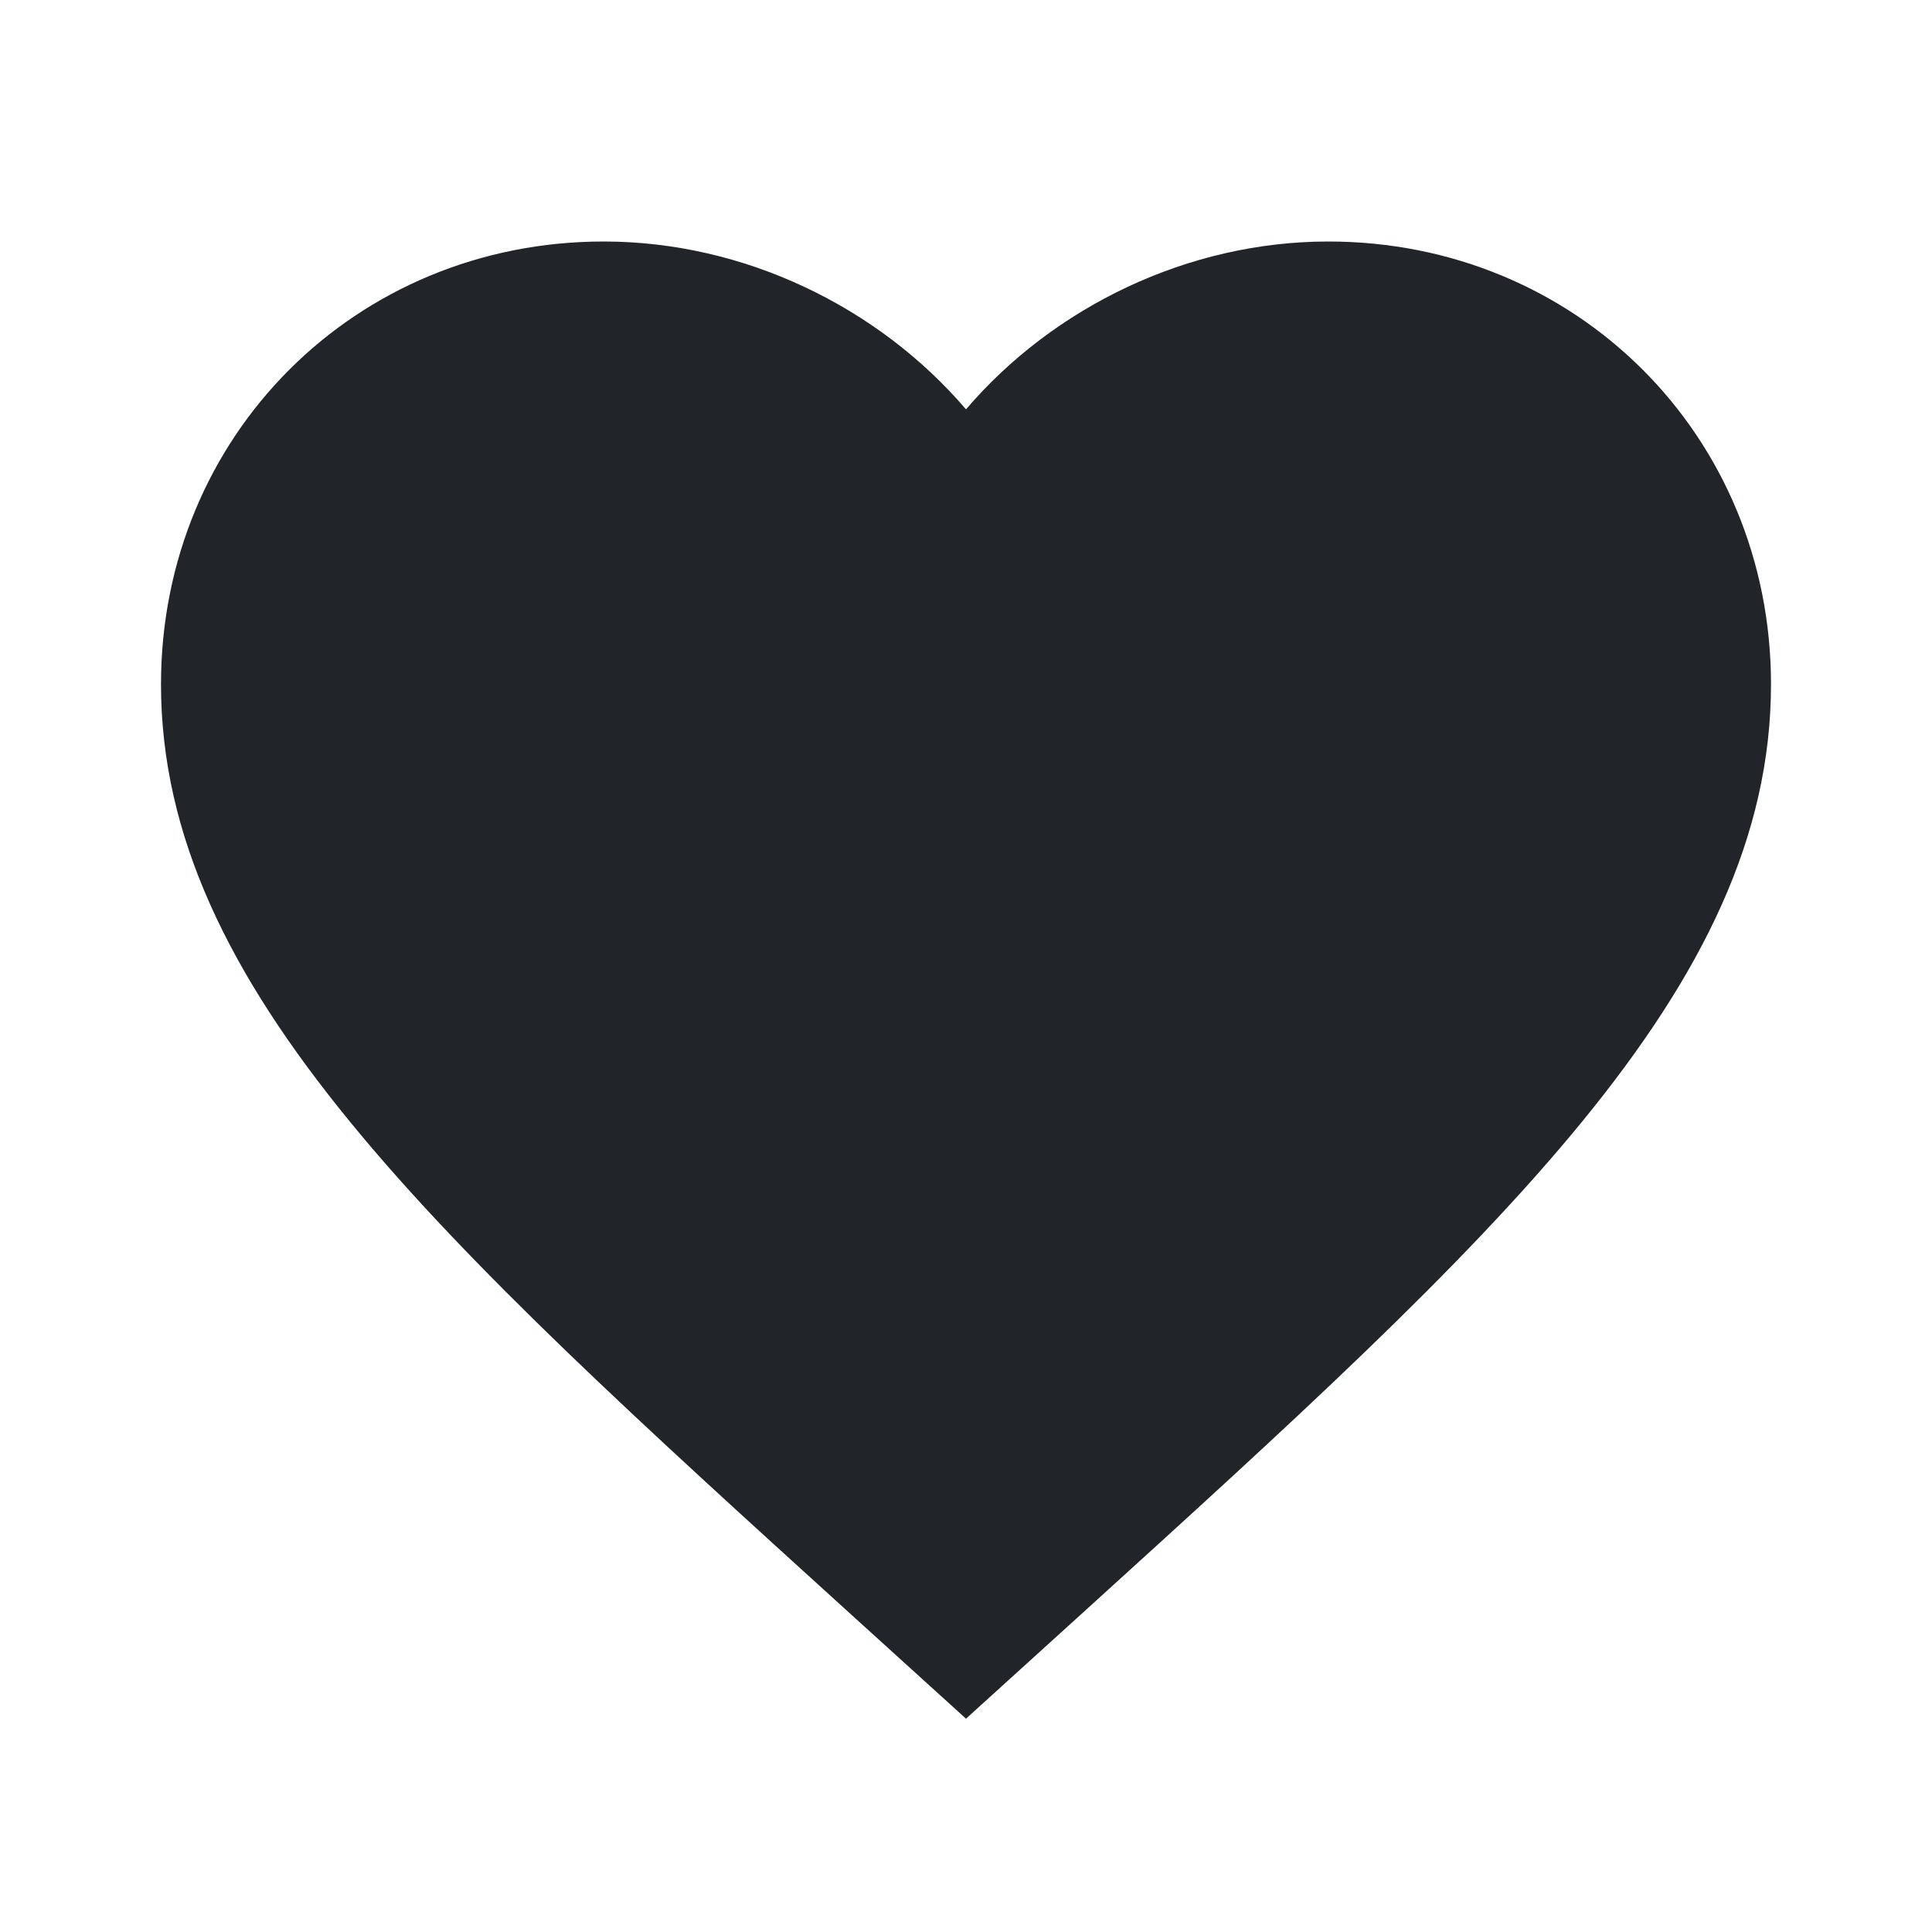
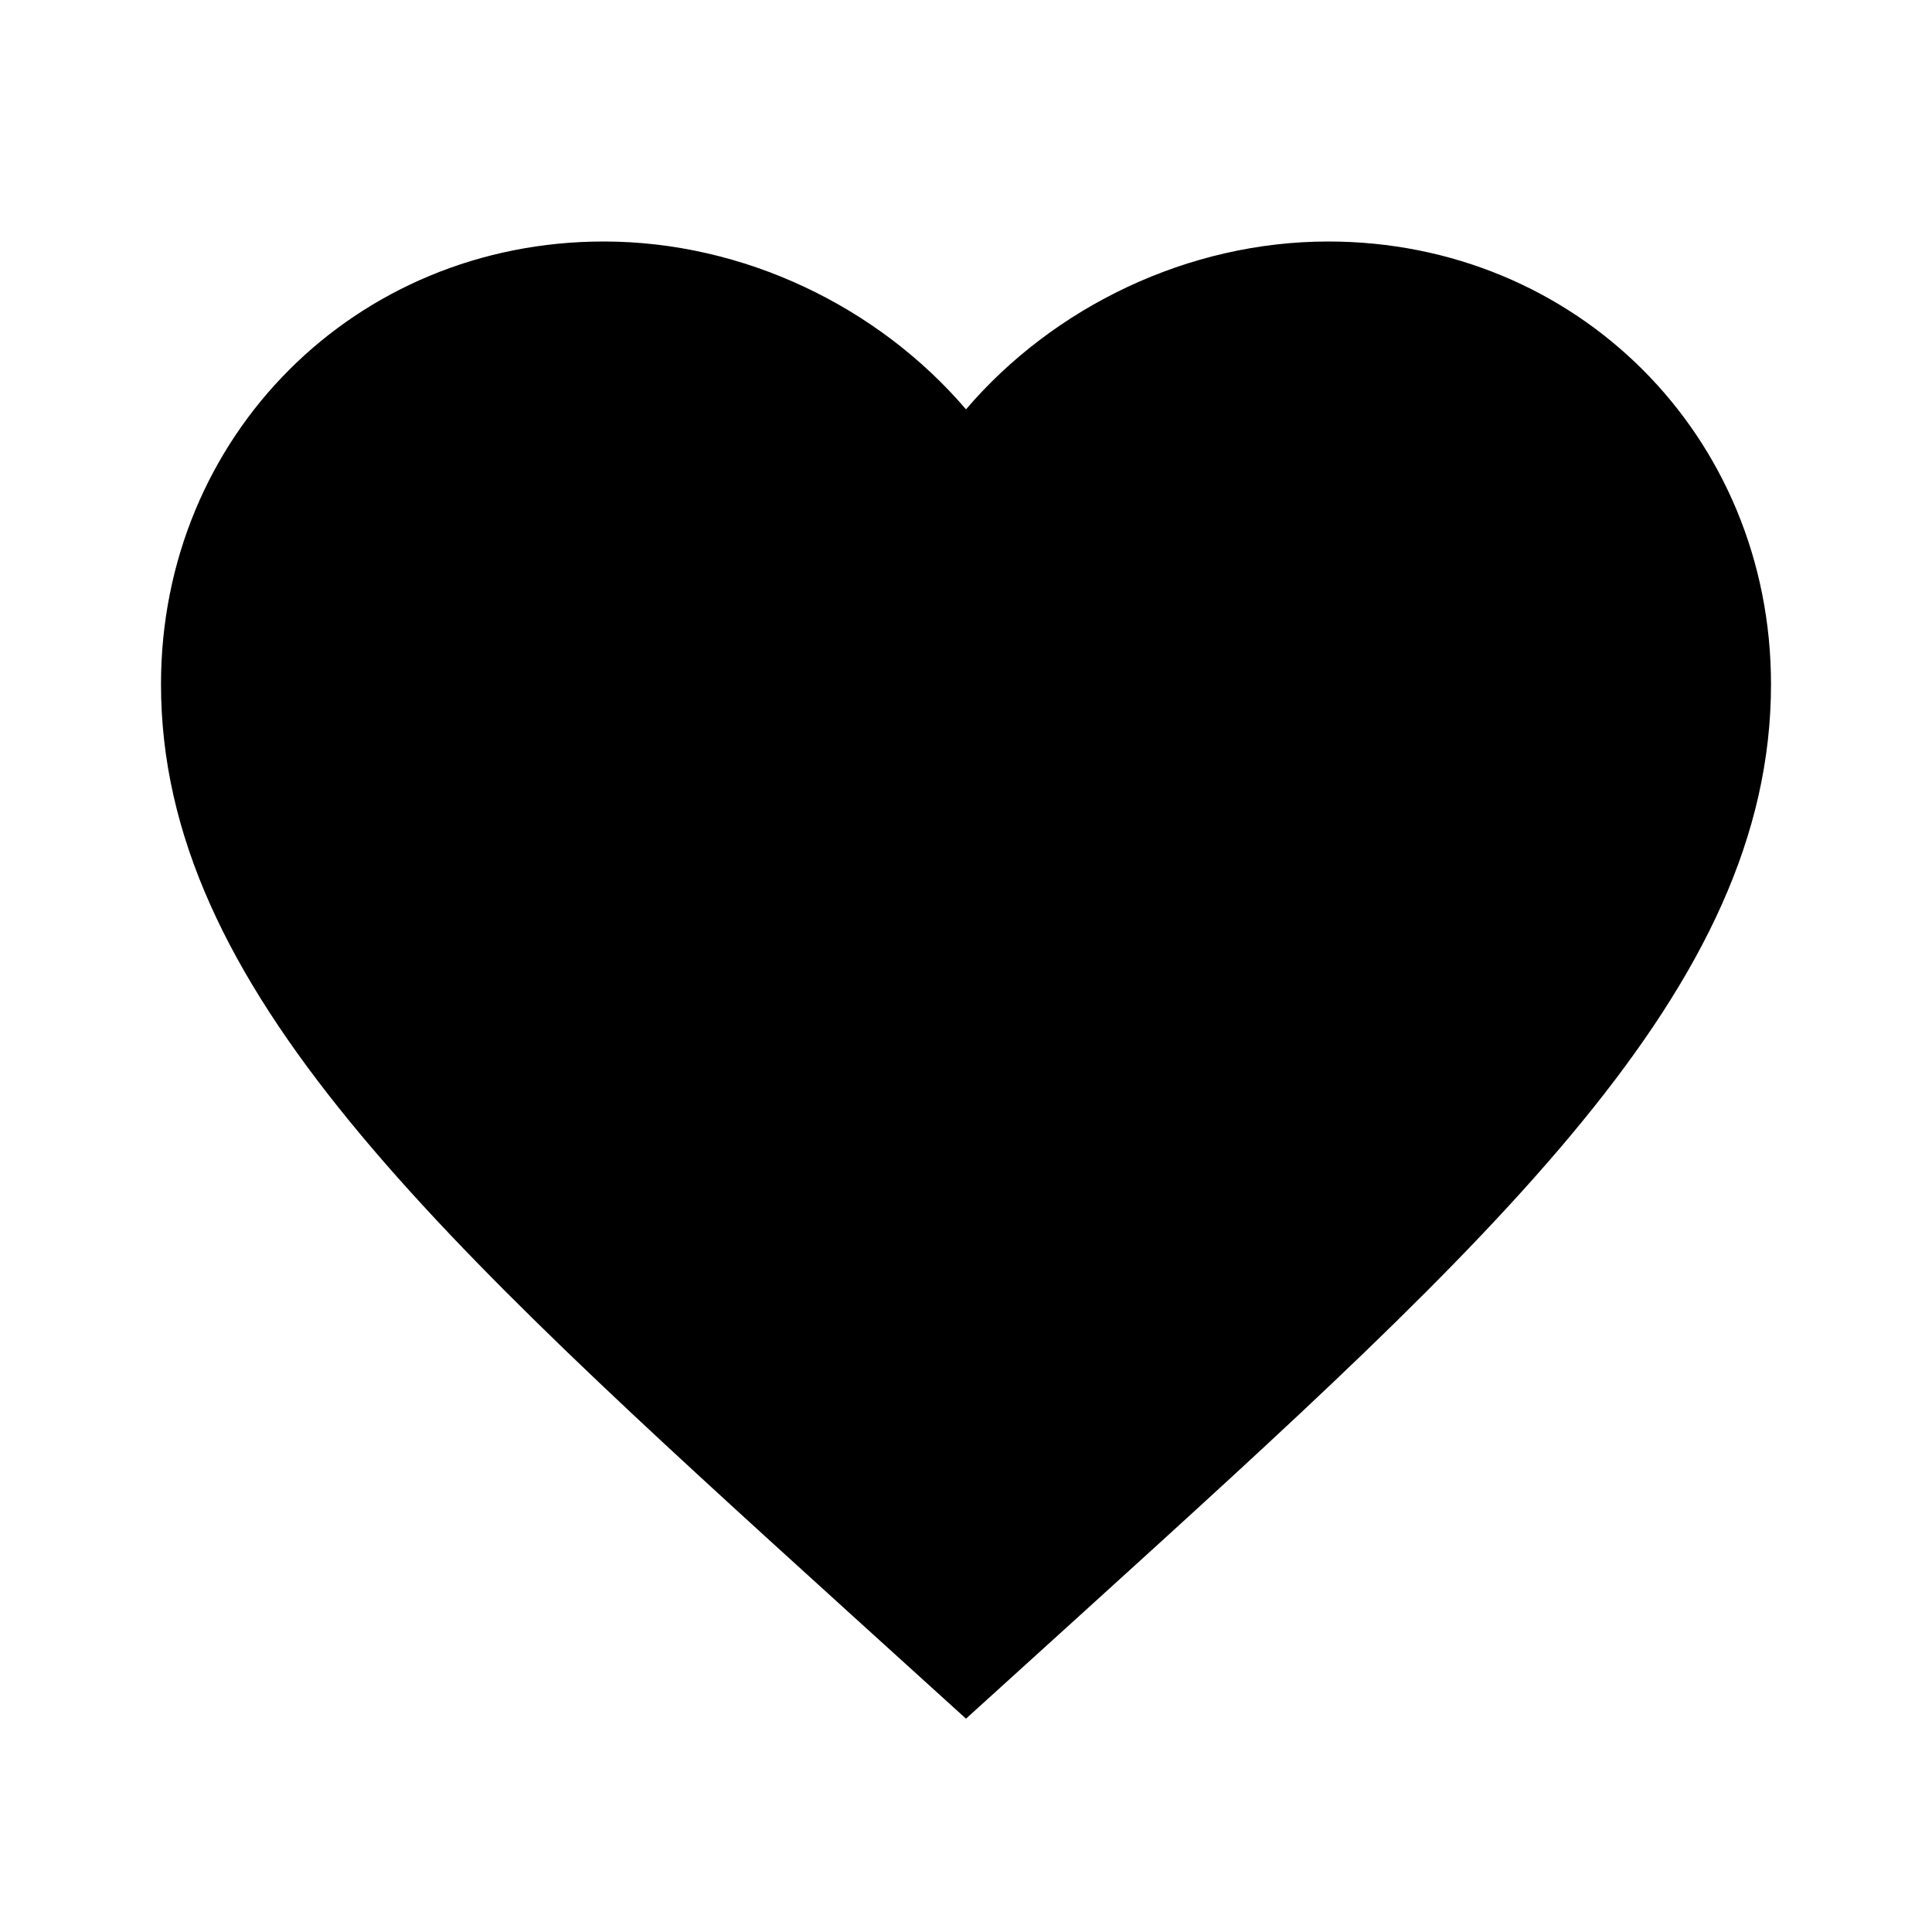
<svg xmlns="http://www.w3.org/2000/svg" width="48" height="48" viewBox="0 0 48 48">
-   <path fill="#212529" d="M24 42.7l-2.9-2.63C10.8 30.72 4 24.55 4 17 4 10.83 8.83 6 15 6c3.48 0 6.82 1.62 9 4.17C26.18 7.62 29.52 6 33 6c6.17 0 11 4.83 11 11 0 7.55-6.8 13.72-17.1 23.07L24 42.7z" />
+   <path fill="#000" d="M24 42.7l-2.9-2.63C10.8 30.72 4 24.55 4 17 4 10.83 8.83 6 15 6c3.48 0 6.82 1.62 9 4.17C26.18 7.62 29.52 6 33 6c6.17 0 11 4.83 11 11 0 7.55-6.8 13.72-17.1 23.07L24 42.7z" />
</svg>
